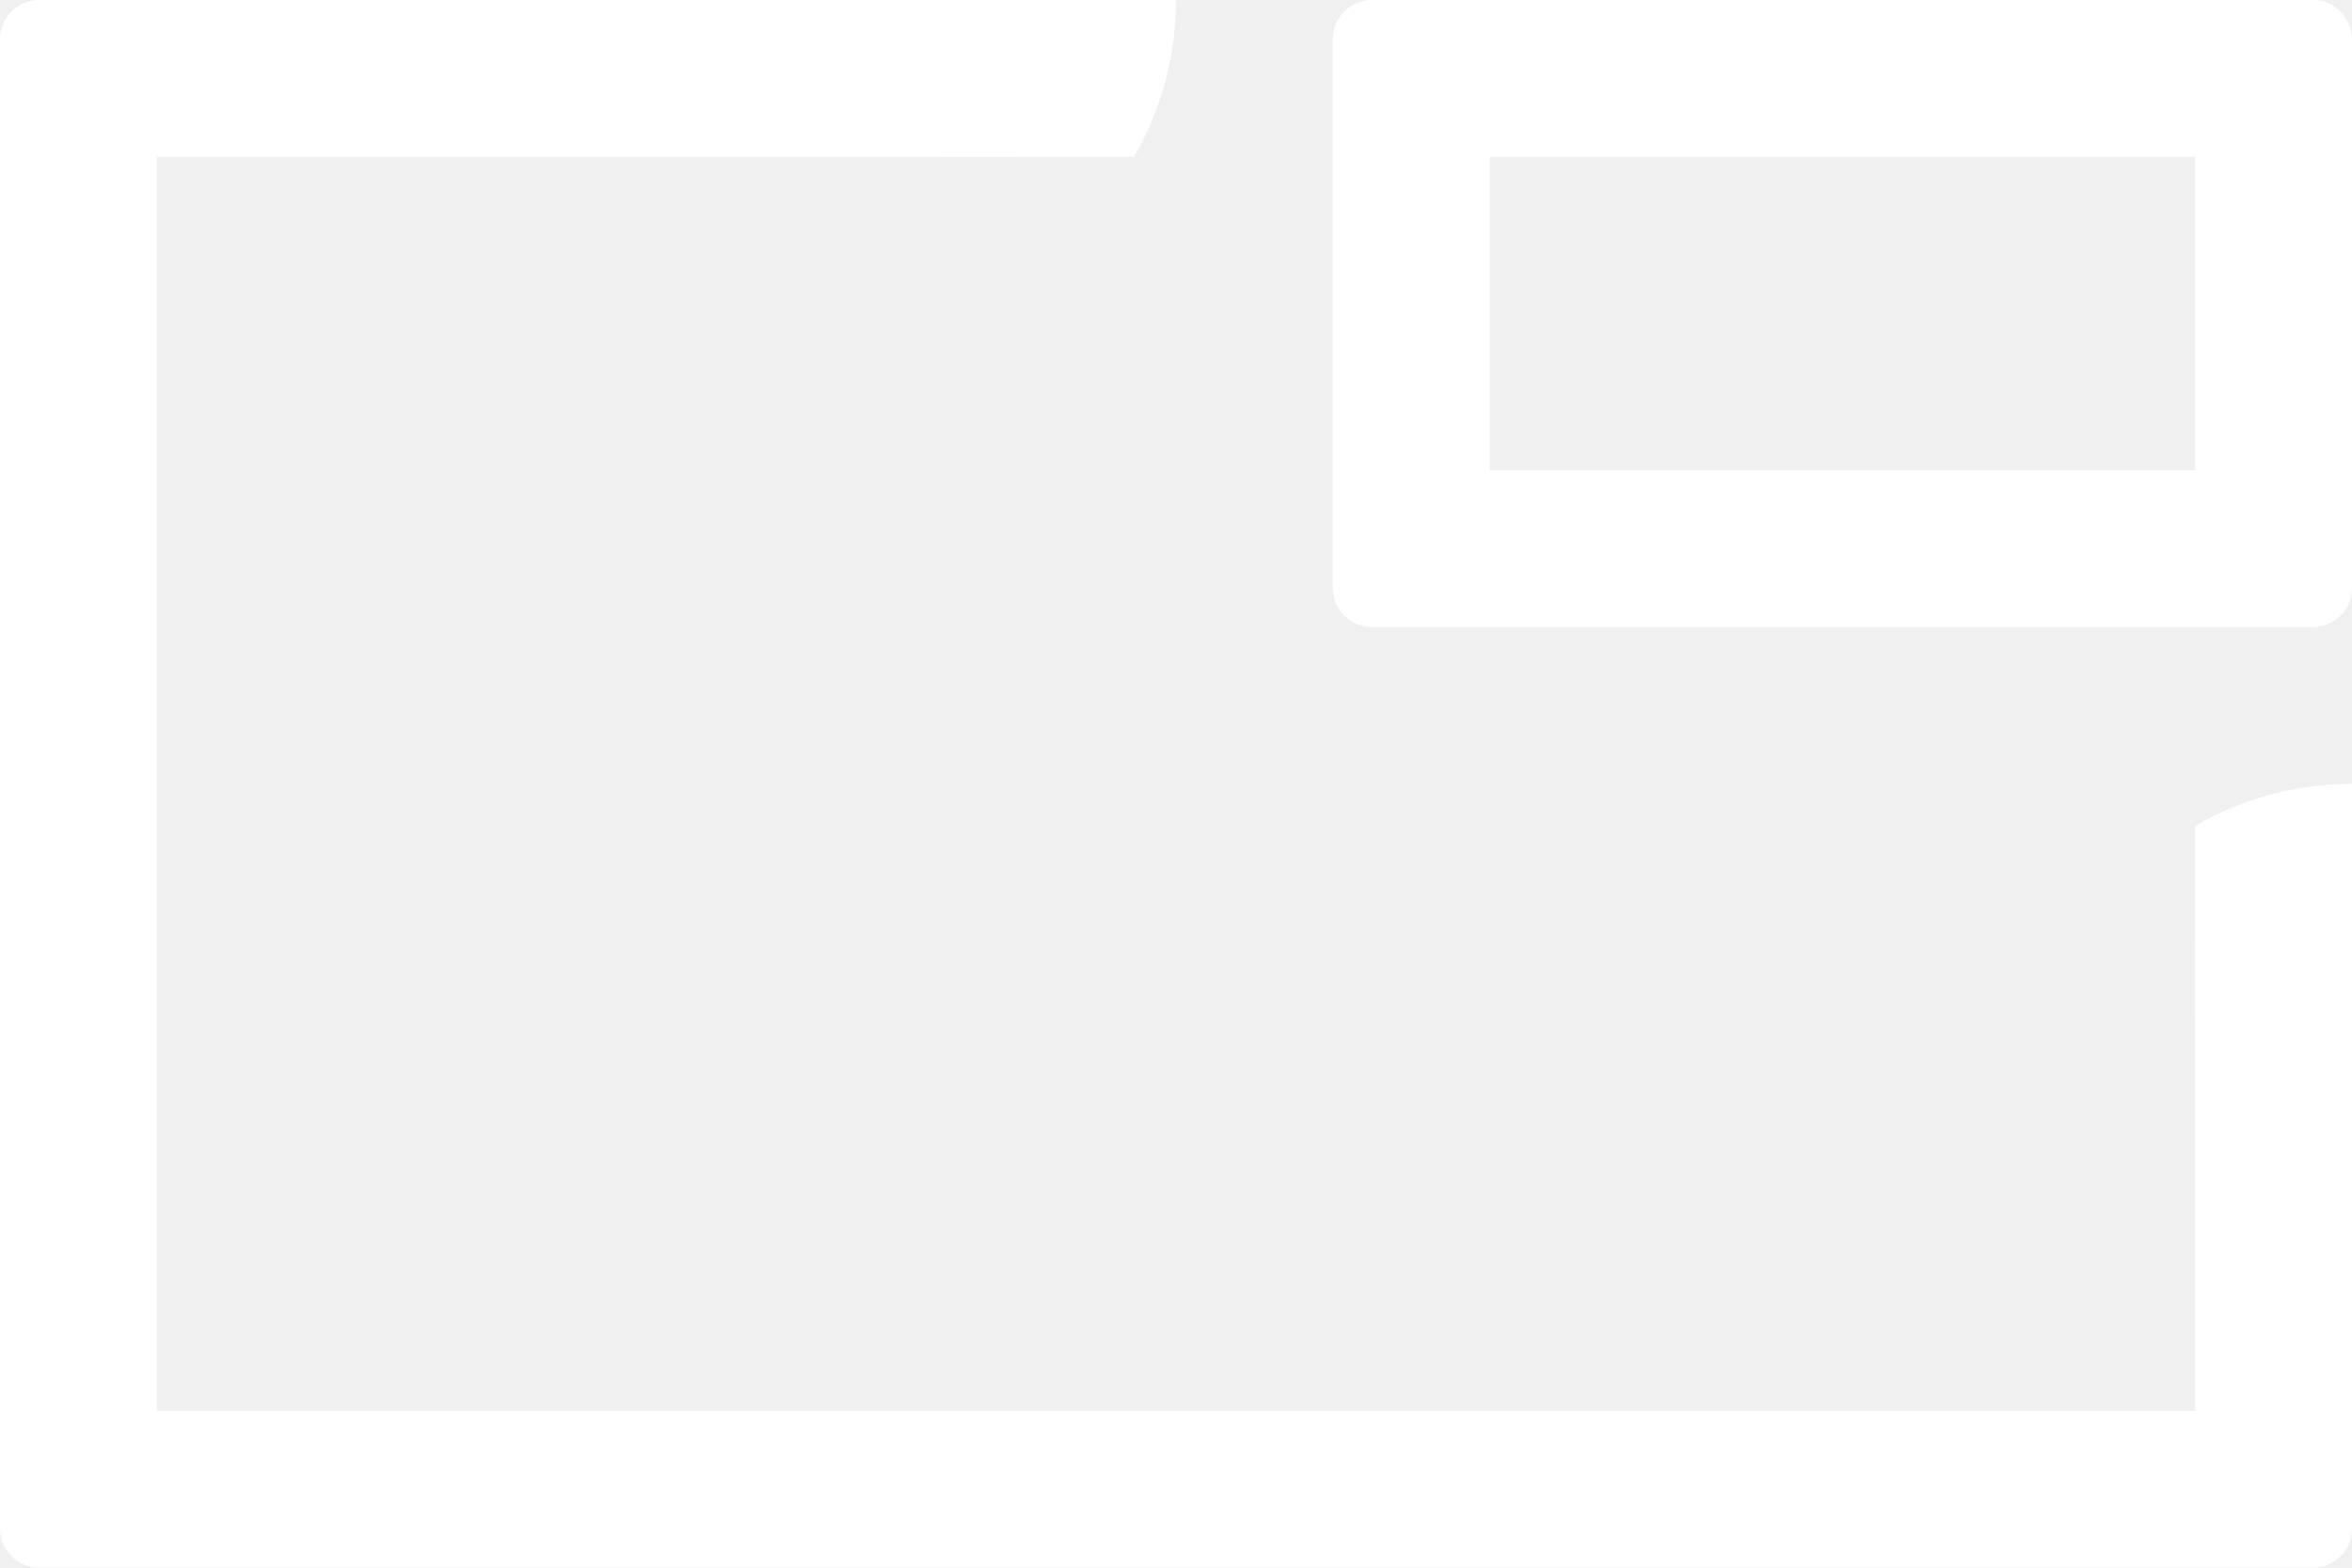
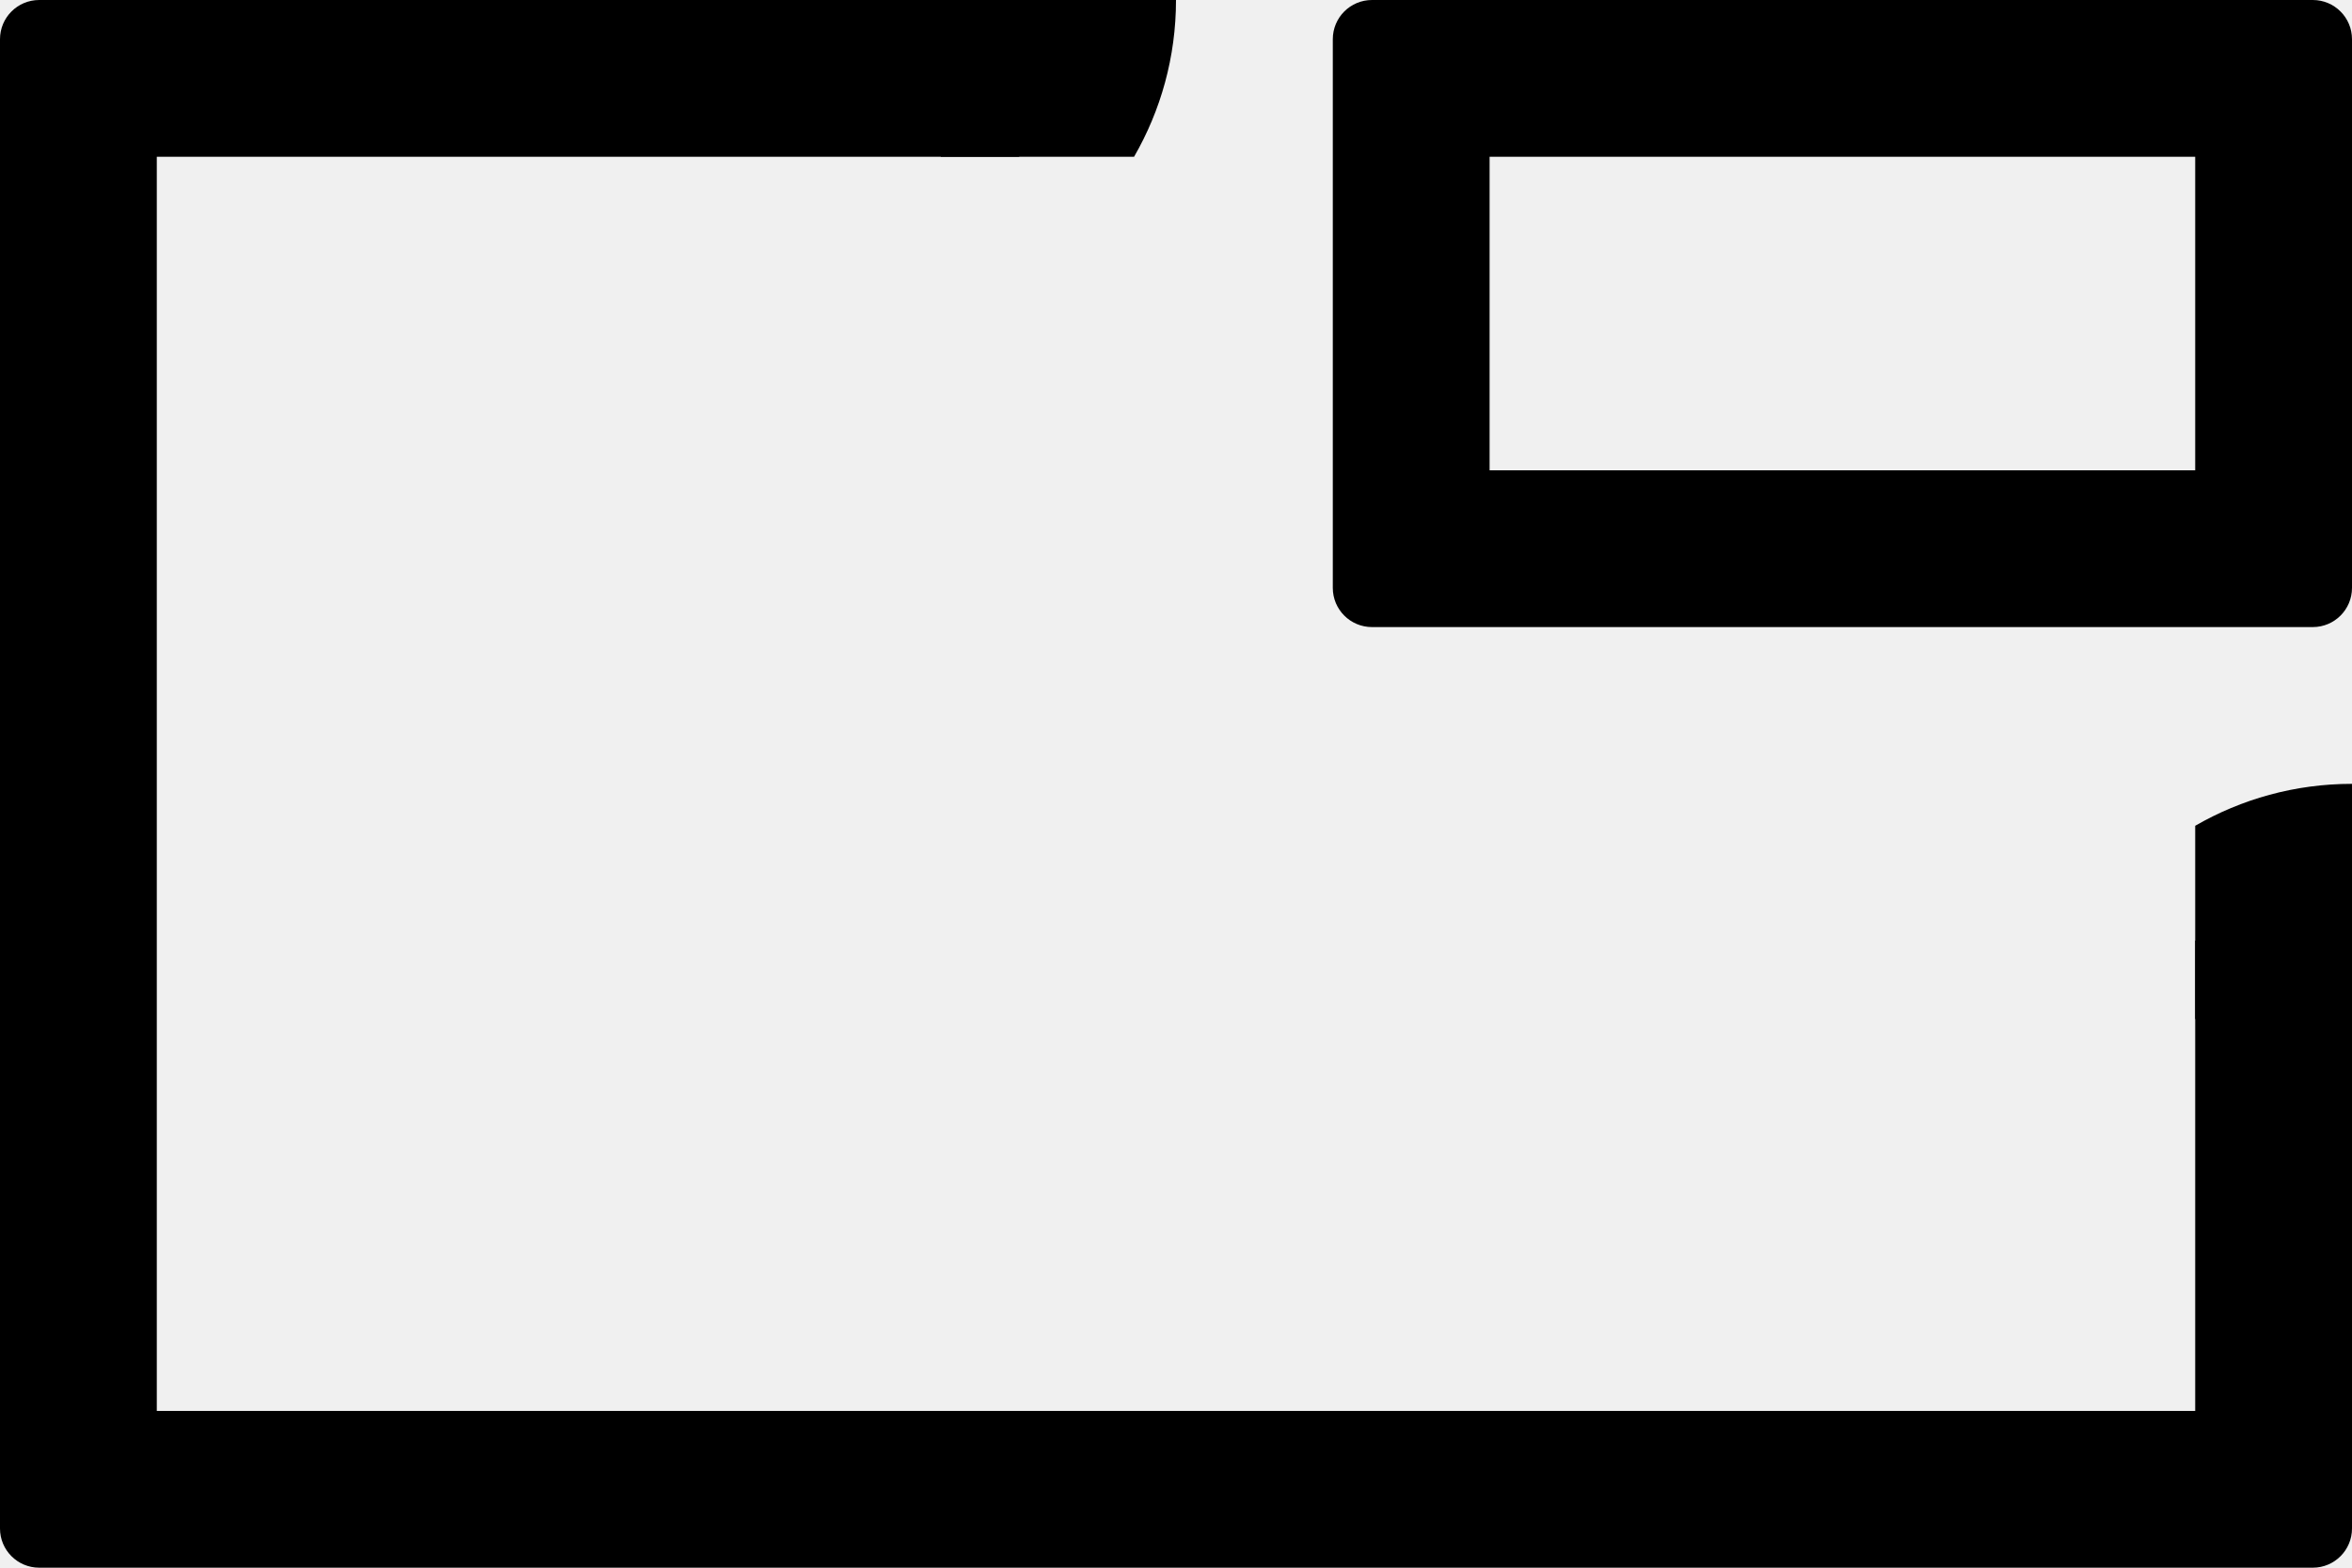
<svg width="24px" height="16px" viewBox="0 0 24 16" version="1.1">
-   <g fill="#FFFFFF">
+   <g fill="currentColor">
    <path d="M22.4,14.4 L22.4,9.6 L24,9.6 L24,15.6 C24,15.821 23.821,16 23.6,16 L0.4,16 C0.179,16 1.34117585e-15,15.821 3.33066907e-16,15.6 L-5.55111512e-17,0.4 C-8.25653013e-17,0.179 0.179,3.18136981e-16 0.4,2.77555756e-16 L10.4,0 L10.4,1.6 L1.6,1.6 L1.6,14.4 L22.4,14.4 Z" />
    <path d="M14,0 L23.6,5.55111512e-17 C23.821,1.49299262e-17 24,0.179 24,0.4 L24,6 C24,6.221 23.821,6.4 23.6,6.4 L14,6.4 C13.779,6.4 13.6,6.221 13.6,6 L13.6,0.4 C13.6,0.179 13.779,-7.04410774e-17 14,-1.11022302e-16 Z M15.2,1.6 L15.2,4.8 L22.4,4.8 L22.4,1.6 L15.2,1.6 Z" />
    <path d="M11.6,1.572 C11.129,1.844 10.583,2 10,2 L10,-0.4 L11.6,-0.4 L11.6,1.572 Z" transform="translate(10.8, 0.8) scale(1, -1) rotate(-90) translate(-10.8, -0.8) " />
    <path d="M24,9.972 C23.529,10.244 22.983,10.4 22.4,10.4 L22.4,8 L24,8 L24,9.972 Z" transform="translate(23.2, 9.2) scale(-1, -1) translate(-23.2, -9.2) " />
  </g>
</svg>
